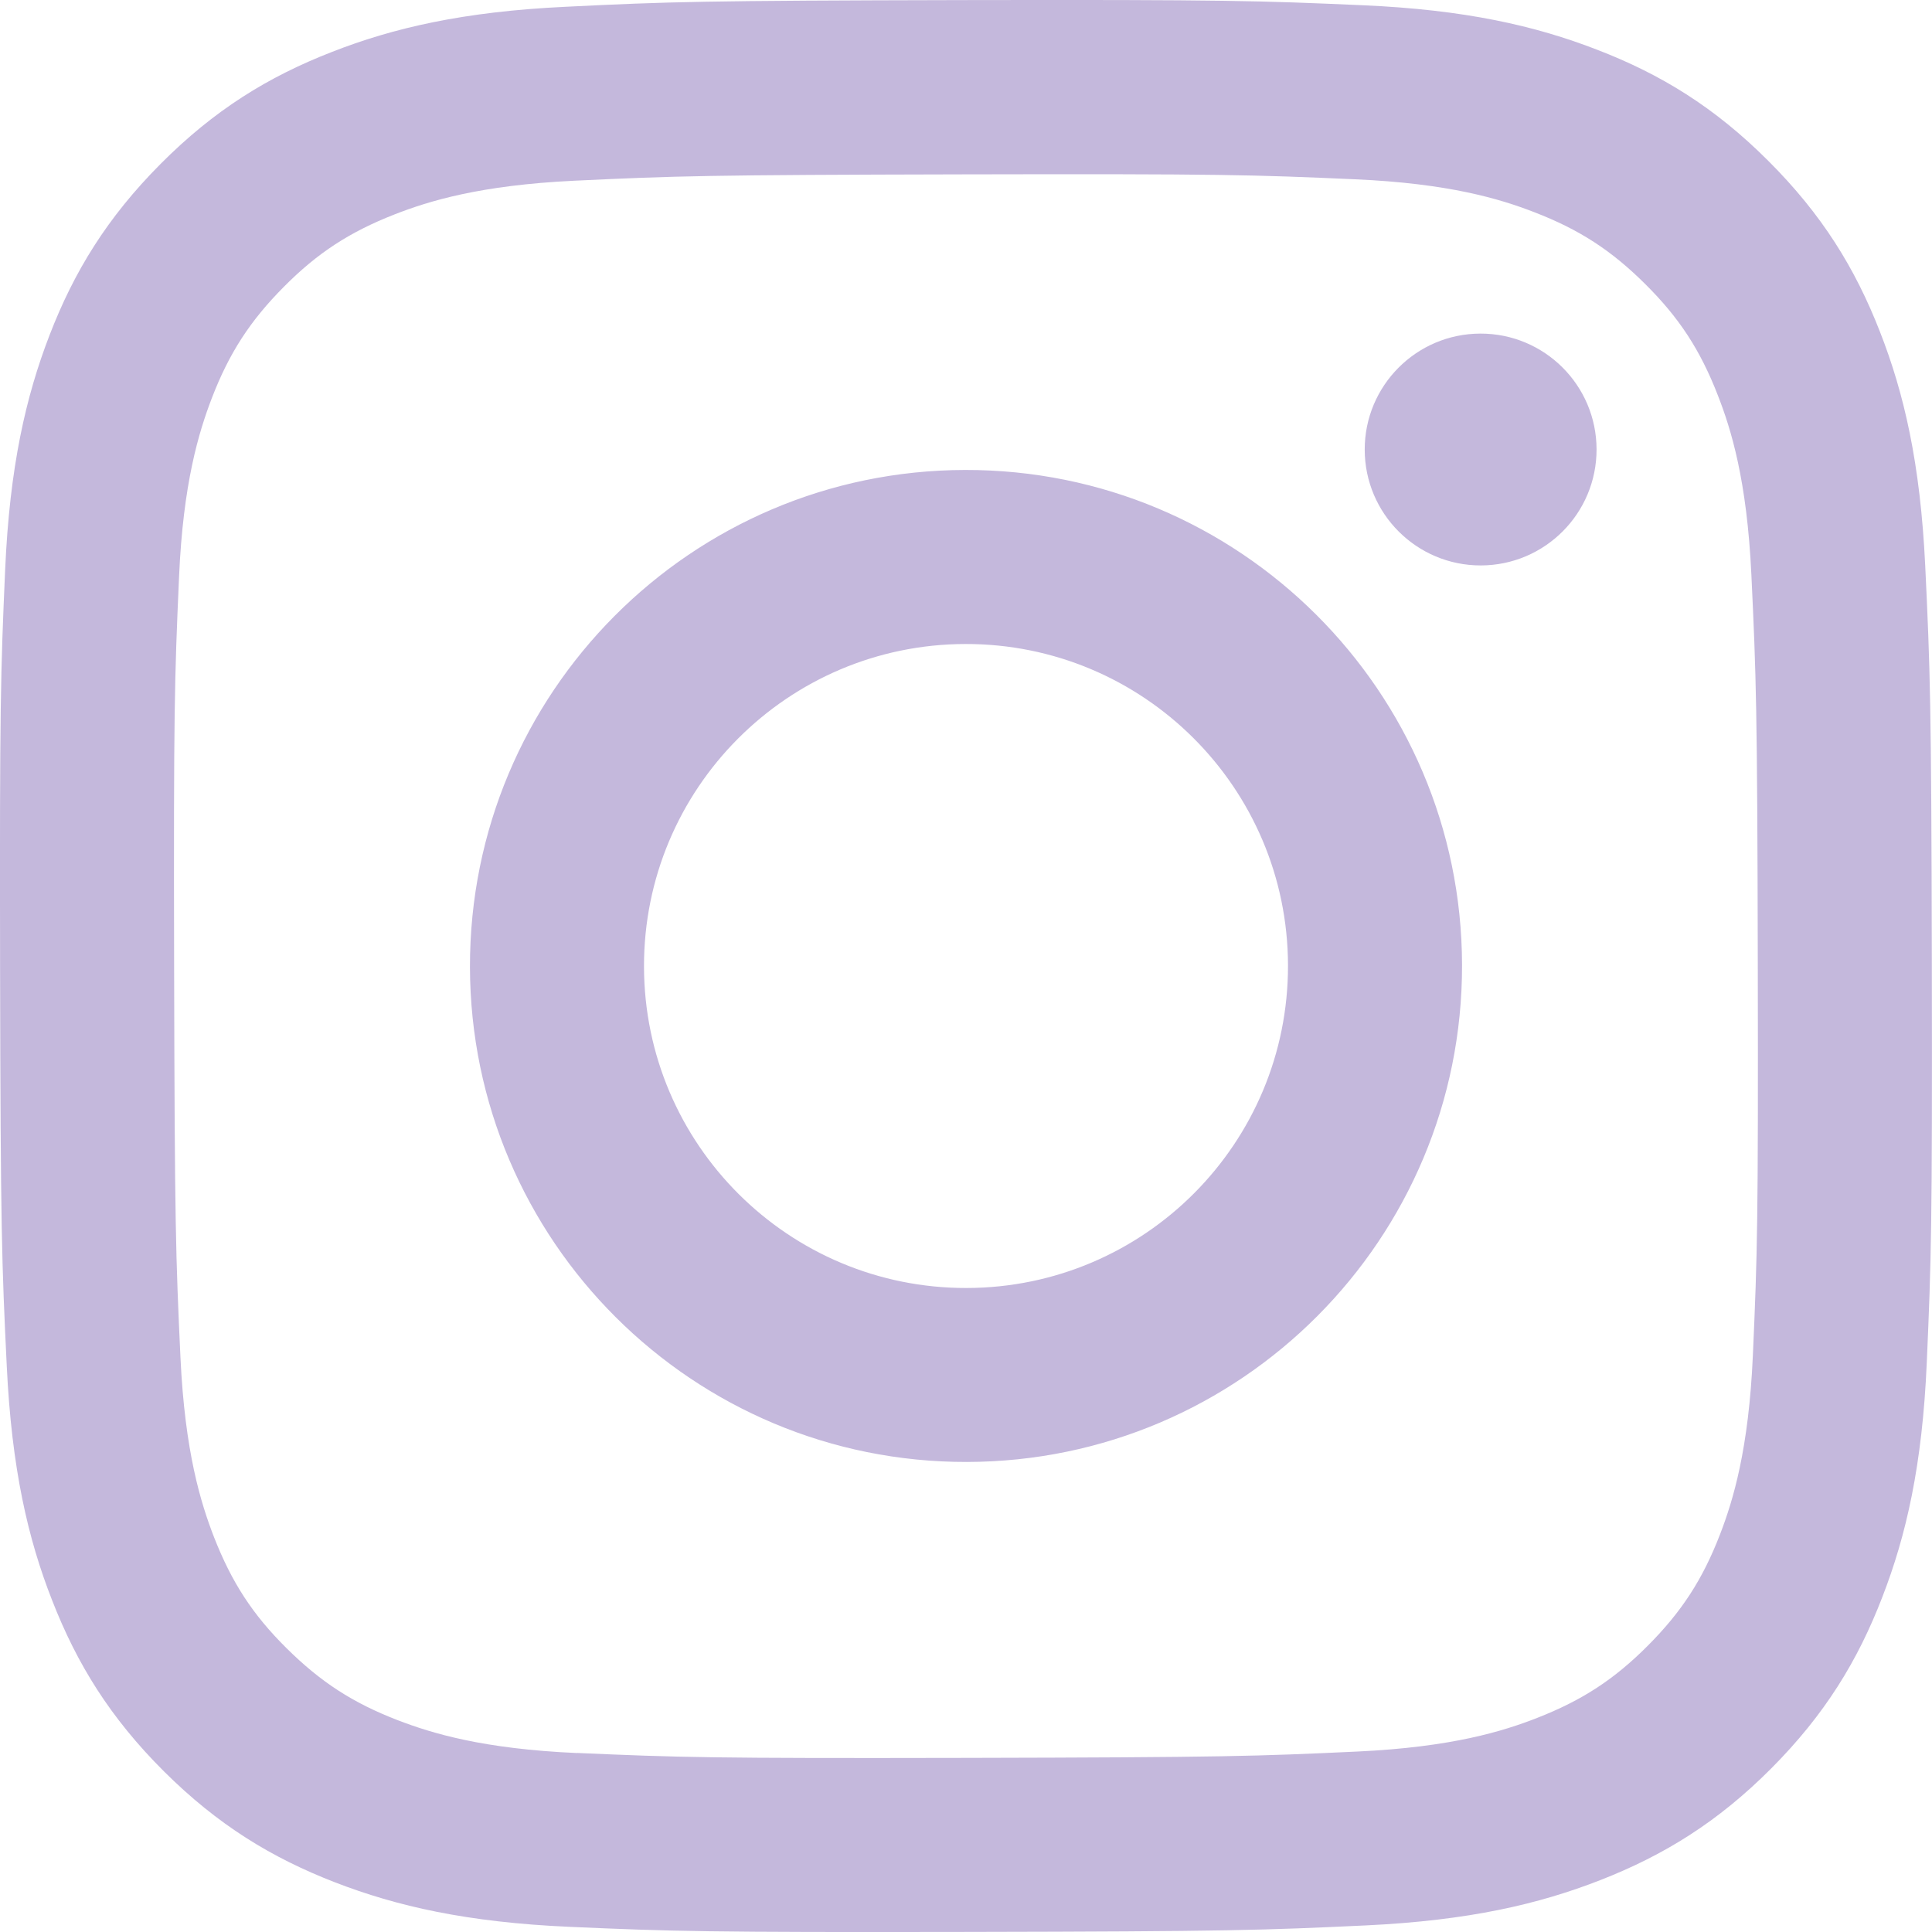
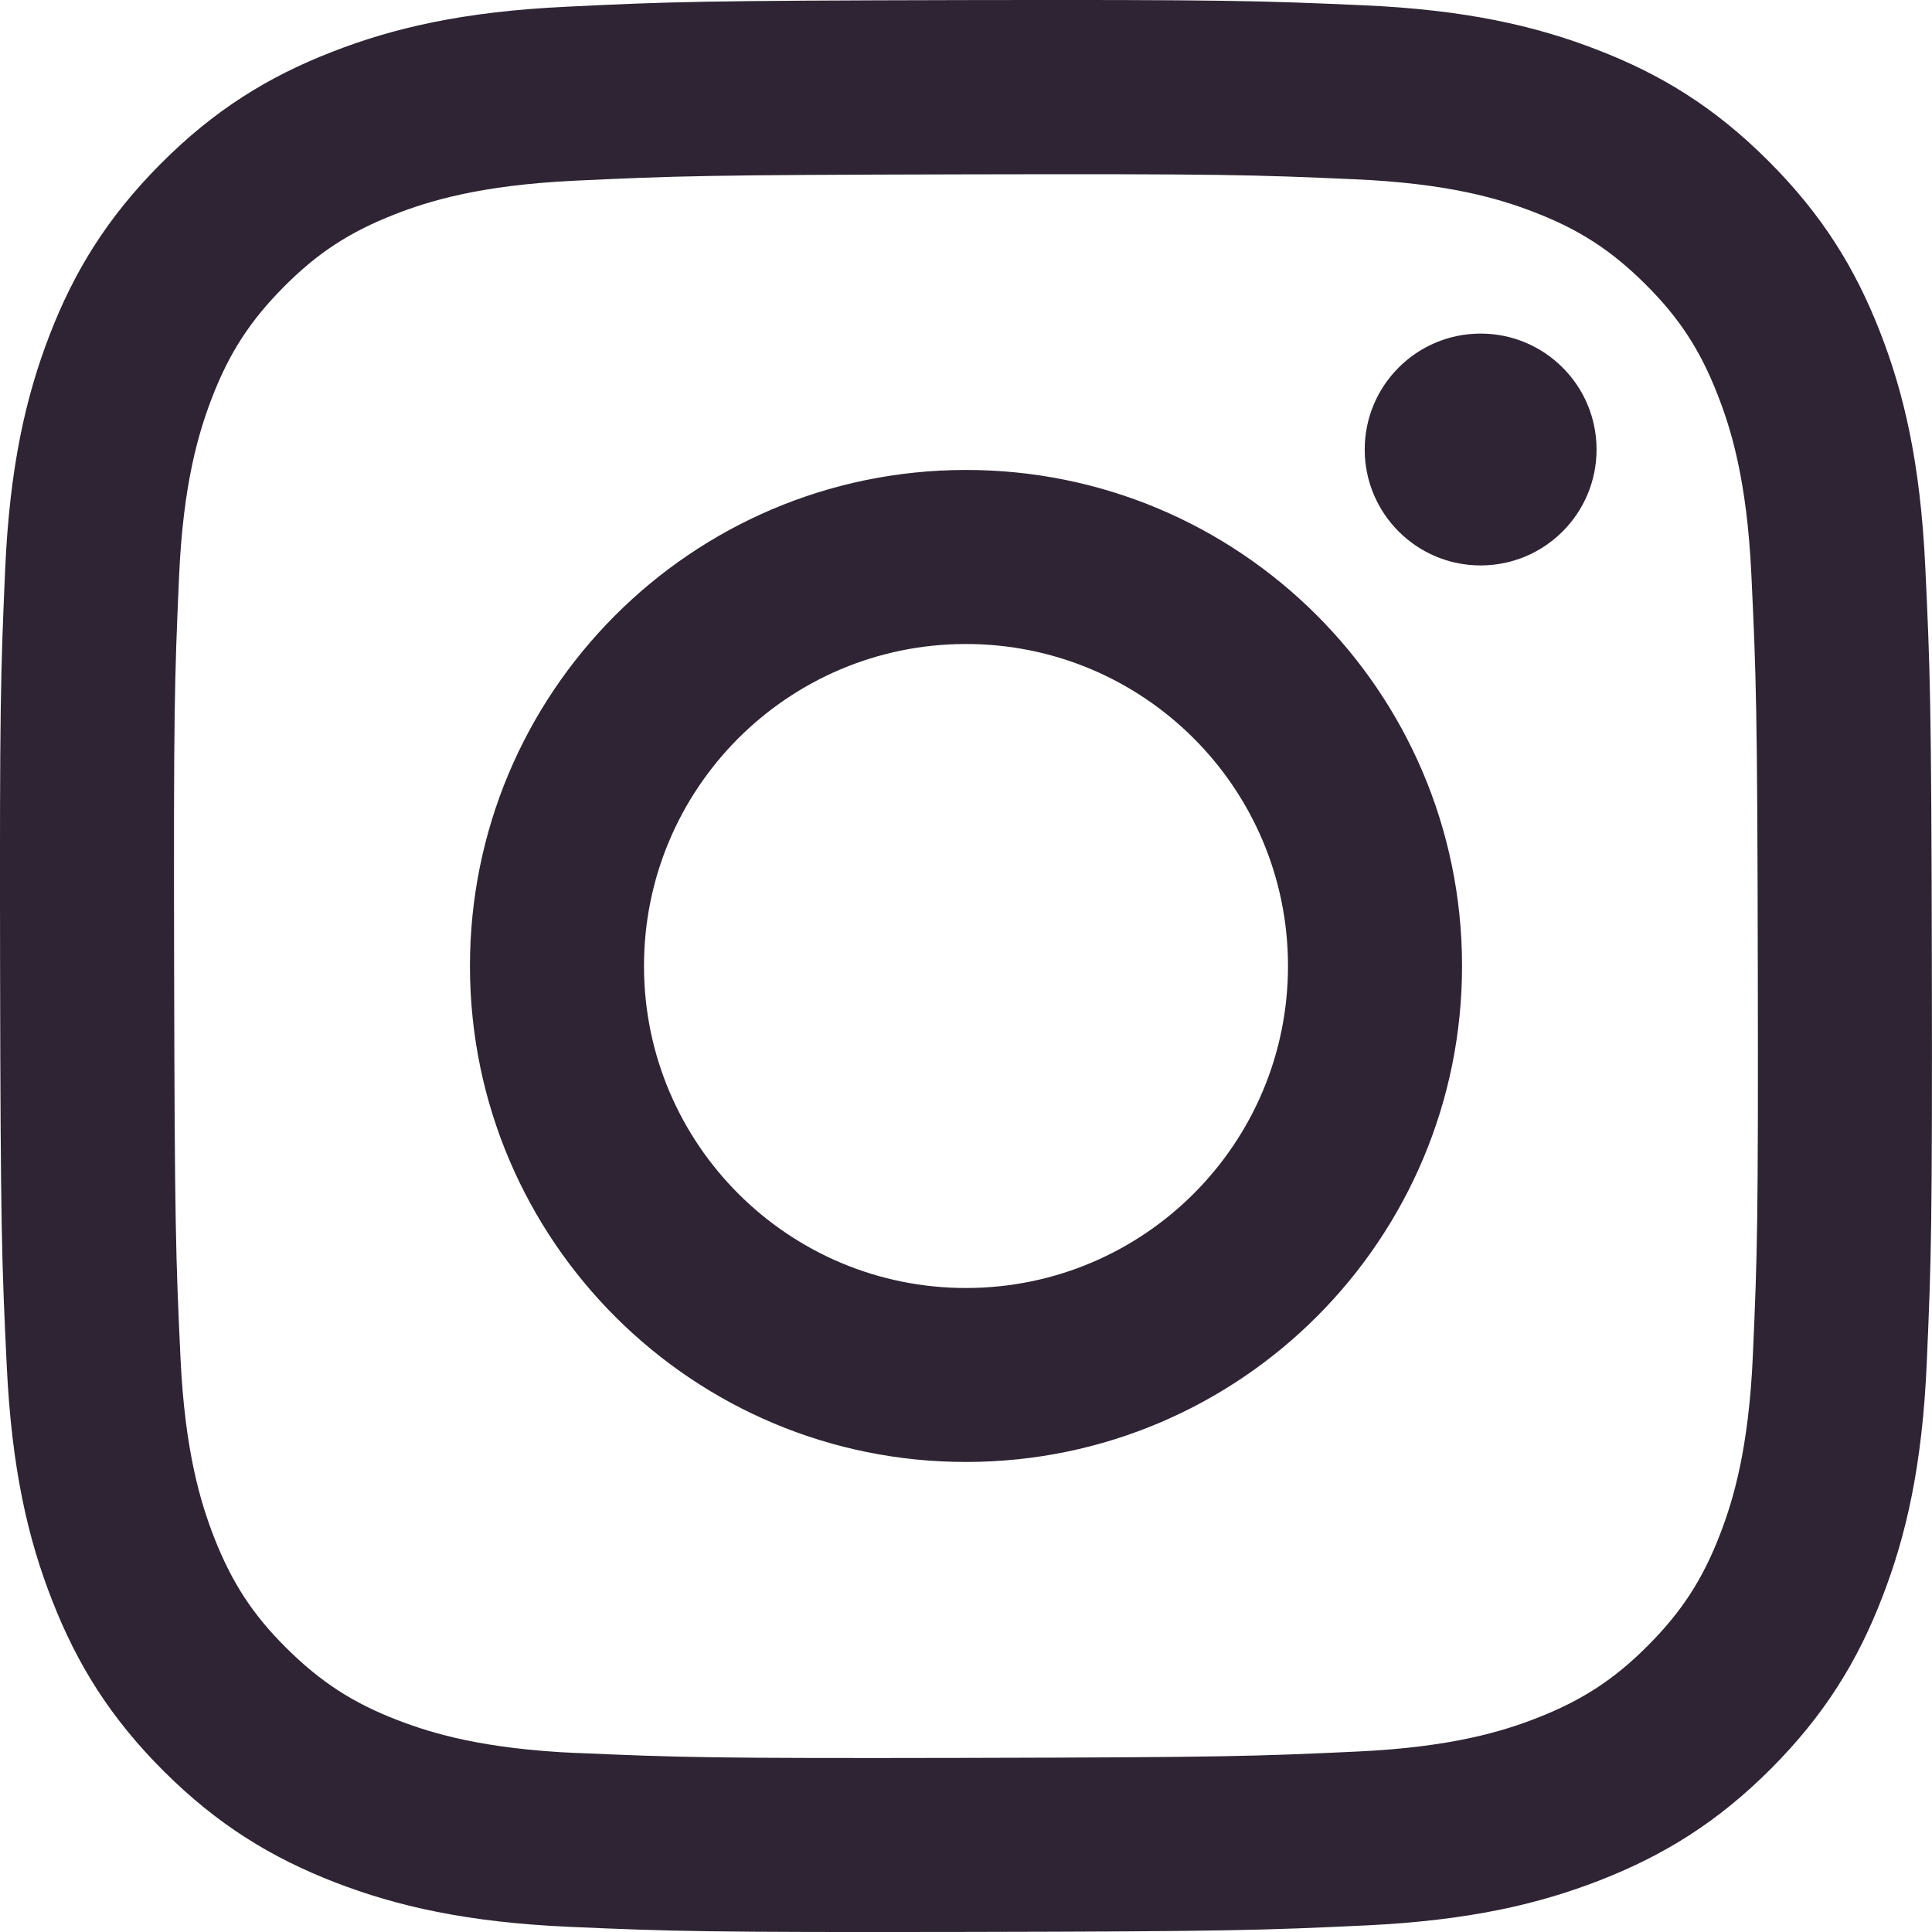
<svg xmlns="http://www.w3.org/2000/svg" role="img" viewBox="0 0 24 24">
-   <path fill="#c4b8dc" d="M7.03.084c-1.277.06-2.149.264-2.911.563-.789.307-1.458.72-2.123 1.388-.665.668-1.075 1.337-1.38 2.127-.295.764-.496 1.637-.552 2.914-.056 1.278-.069 1.688-.063 4.947.006 3.259.021 3.667.083 4.947.061 1.276.264 2.148.564 2.911.308.789.72 1.457 1.388 2.123.668.665 1.337 1.074 2.128 1.38.763.295 1.636.496 2.913.552 1.277.056 1.688.069 4.946.063 3.258-.006 3.668-.021 4.948-.081 1.28-.061 2.147-.265 2.91-.563.789-.309 1.458-.72 2.123-1.388.665-.668 1.075-1.338 1.379-2.128.296-.763.497-1.636.552-2.912.056-1.281.069-1.69.063-4.948-.006-3.258-.021-3.667-.082-4.947-.061-1.28-.264-2.149-.563-2.912-.308-.789-.72-1.457-1.388-2.123C21.298 1.33 20.628.921 19.838.617 19.074.321 18.202.12 16.924.065 15.647.009 15.236-.005 11.977.001 8.718.008 8.31.021 7.03.084m.14 21.693c-1.17-.051-1.805-.245-2.229-.408-.561-.216-.96-.477-1.382-.895-.422-.418-.681-.819-.9-1.378-.164-.423-.362-1.058-.417-2.228-.059-1.264-.072-1.644-.079-4.848-.007-3.204.005-3.583.061-4.848.05-1.169.246-1.805.408-2.228.216-.561.476-.96.895-1.382.419-.422.818-.681 1.378-.9.423-.165 1.058-.361 2.227-.417 1.266-.06 1.645-.072 4.848-.079 3.203-.007 3.583.005 4.849.061 1.169.051 1.805.244 2.228.408.561.216.96.475 1.382.895.422.419.682.818.9 1.379.165.422.362 1.056.417 2.226.06 1.266.074 1.645.08 4.848.006 3.203-.005 3.583-.061 4.848-.051 1.17-.245 1.806-.408 2.229-.216.56-.476.96-.895 1.381-.419.421-.818.681-1.378.9-.422.165-1.058.362-2.226.417-1.266.059-1.645.072-4.849.079-3.204.007-3.583-.006-4.848-.061M16.953 5.586A1.44 1.44 0 1 0 18.39 4.144a1.44 1.44 0 0 0-1.437 1.442M5.838 12.012c.007 3.403 2.771 6.156 6.173 6.149 3.403-.006 6.157-2.77 6.151-6.173-.006-3.403-2.771-6.157-6.174-6.15-3.403.007-6.156 2.771-6.15 6.174M8 12.008a4 4 0 1 1 4.008 3.992A4 4 0 0 1 8 12.008" />
+   <path fill="#2e2433" d="M7.03.084c-1.277.06-2.149.264-2.911.563-.789.307-1.458.72-2.123 1.388-.665.668-1.075 1.337-1.38 2.127-.295.764-.496 1.637-.552 2.914-.056 1.278-.069 1.688-.063 4.947.006 3.259.021 3.667.083 4.947.061 1.276.264 2.148.564 2.911.308.789.72 1.457 1.388 2.123.668.665 1.337 1.074 2.128 1.38.763.295 1.636.496 2.913.552 1.277.056 1.688.069 4.946.063 3.258-.006 3.668-.021 4.948-.081 1.28-.061 2.147-.265 2.91-.563.789-.309 1.458-.72 2.123-1.388.665-.668 1.075-1.338 1.379-2.128.296-.763.497-1.636.552-2.912.056-1.281.069-1.69.063-4.948-.006-3.258-.021-3.667-.082-4.947-.061-1.28-.264-2.149-.563-2.912-.308-.789-.72-1.457-1.388-2.123C21.298 1.33 20.628.921 19.838.617 19.074.321 18.202.12 16.924.065 15.647.009 15.236-.005 11.977.001 8.718.008 8.31.021 7.03.084m.14 21.693c-1.17-.051-1.805-.245-2.229-.408-.561-.216-.96-.477-1.382-.895-.422-.418-.681-.819-.9-1.378-.164-.423-.362-1.058-.417-2.228-.059-1.264-.072-1.644-.079-4.848-.007-3.204.005-3.583.061-4.848.05-1.169.246-1.805.408-2.228.216-.561.476-.96.895-1.382.419-.422.818-.681 1.378-.9.423-.165 1.058-.361 2.227-.417 1.266-.06 1.645-.072 4.848-.079 3.203-.007 3.583.005 4.849.061 1.169.051 1.805.244 2.228.408.561.216.96.475 1.382.895.422.419.682.818.9 1.379.165.422.362 1.056.417 2.226.06 1.266.074 1.645.08 4.848.006 3.203-.005 3.583-.061 4.848-.051 1.17-.245 1.806-.408 2.229-.216.56-.476.96-.895 1.381-.419.421-.818.681-1.378.9-.422.165-1.058.362-2.226.417-1.266.059-1.645.072-4.849.079-3.204.007-3.583-.006-4.848-.061M16.953 5.586A1.44 1.44 0 1 0 18.39 4.144a1.44 1.44 0 0 0-1.437 1.442M5.838 12.012c.007 3.403 2.771 6.156 6.173 6.149 3.403-.006 6.157-2.77 6.151-6.173-.006-3.403-2.771-6.157-6.174-6.15-3.403.007-6.156 2.771-6.15 6.174M8 12.008a4 4 0 1 1 4.008 3.992A4 4 0 0 1 8 12.008" />
</svg>
